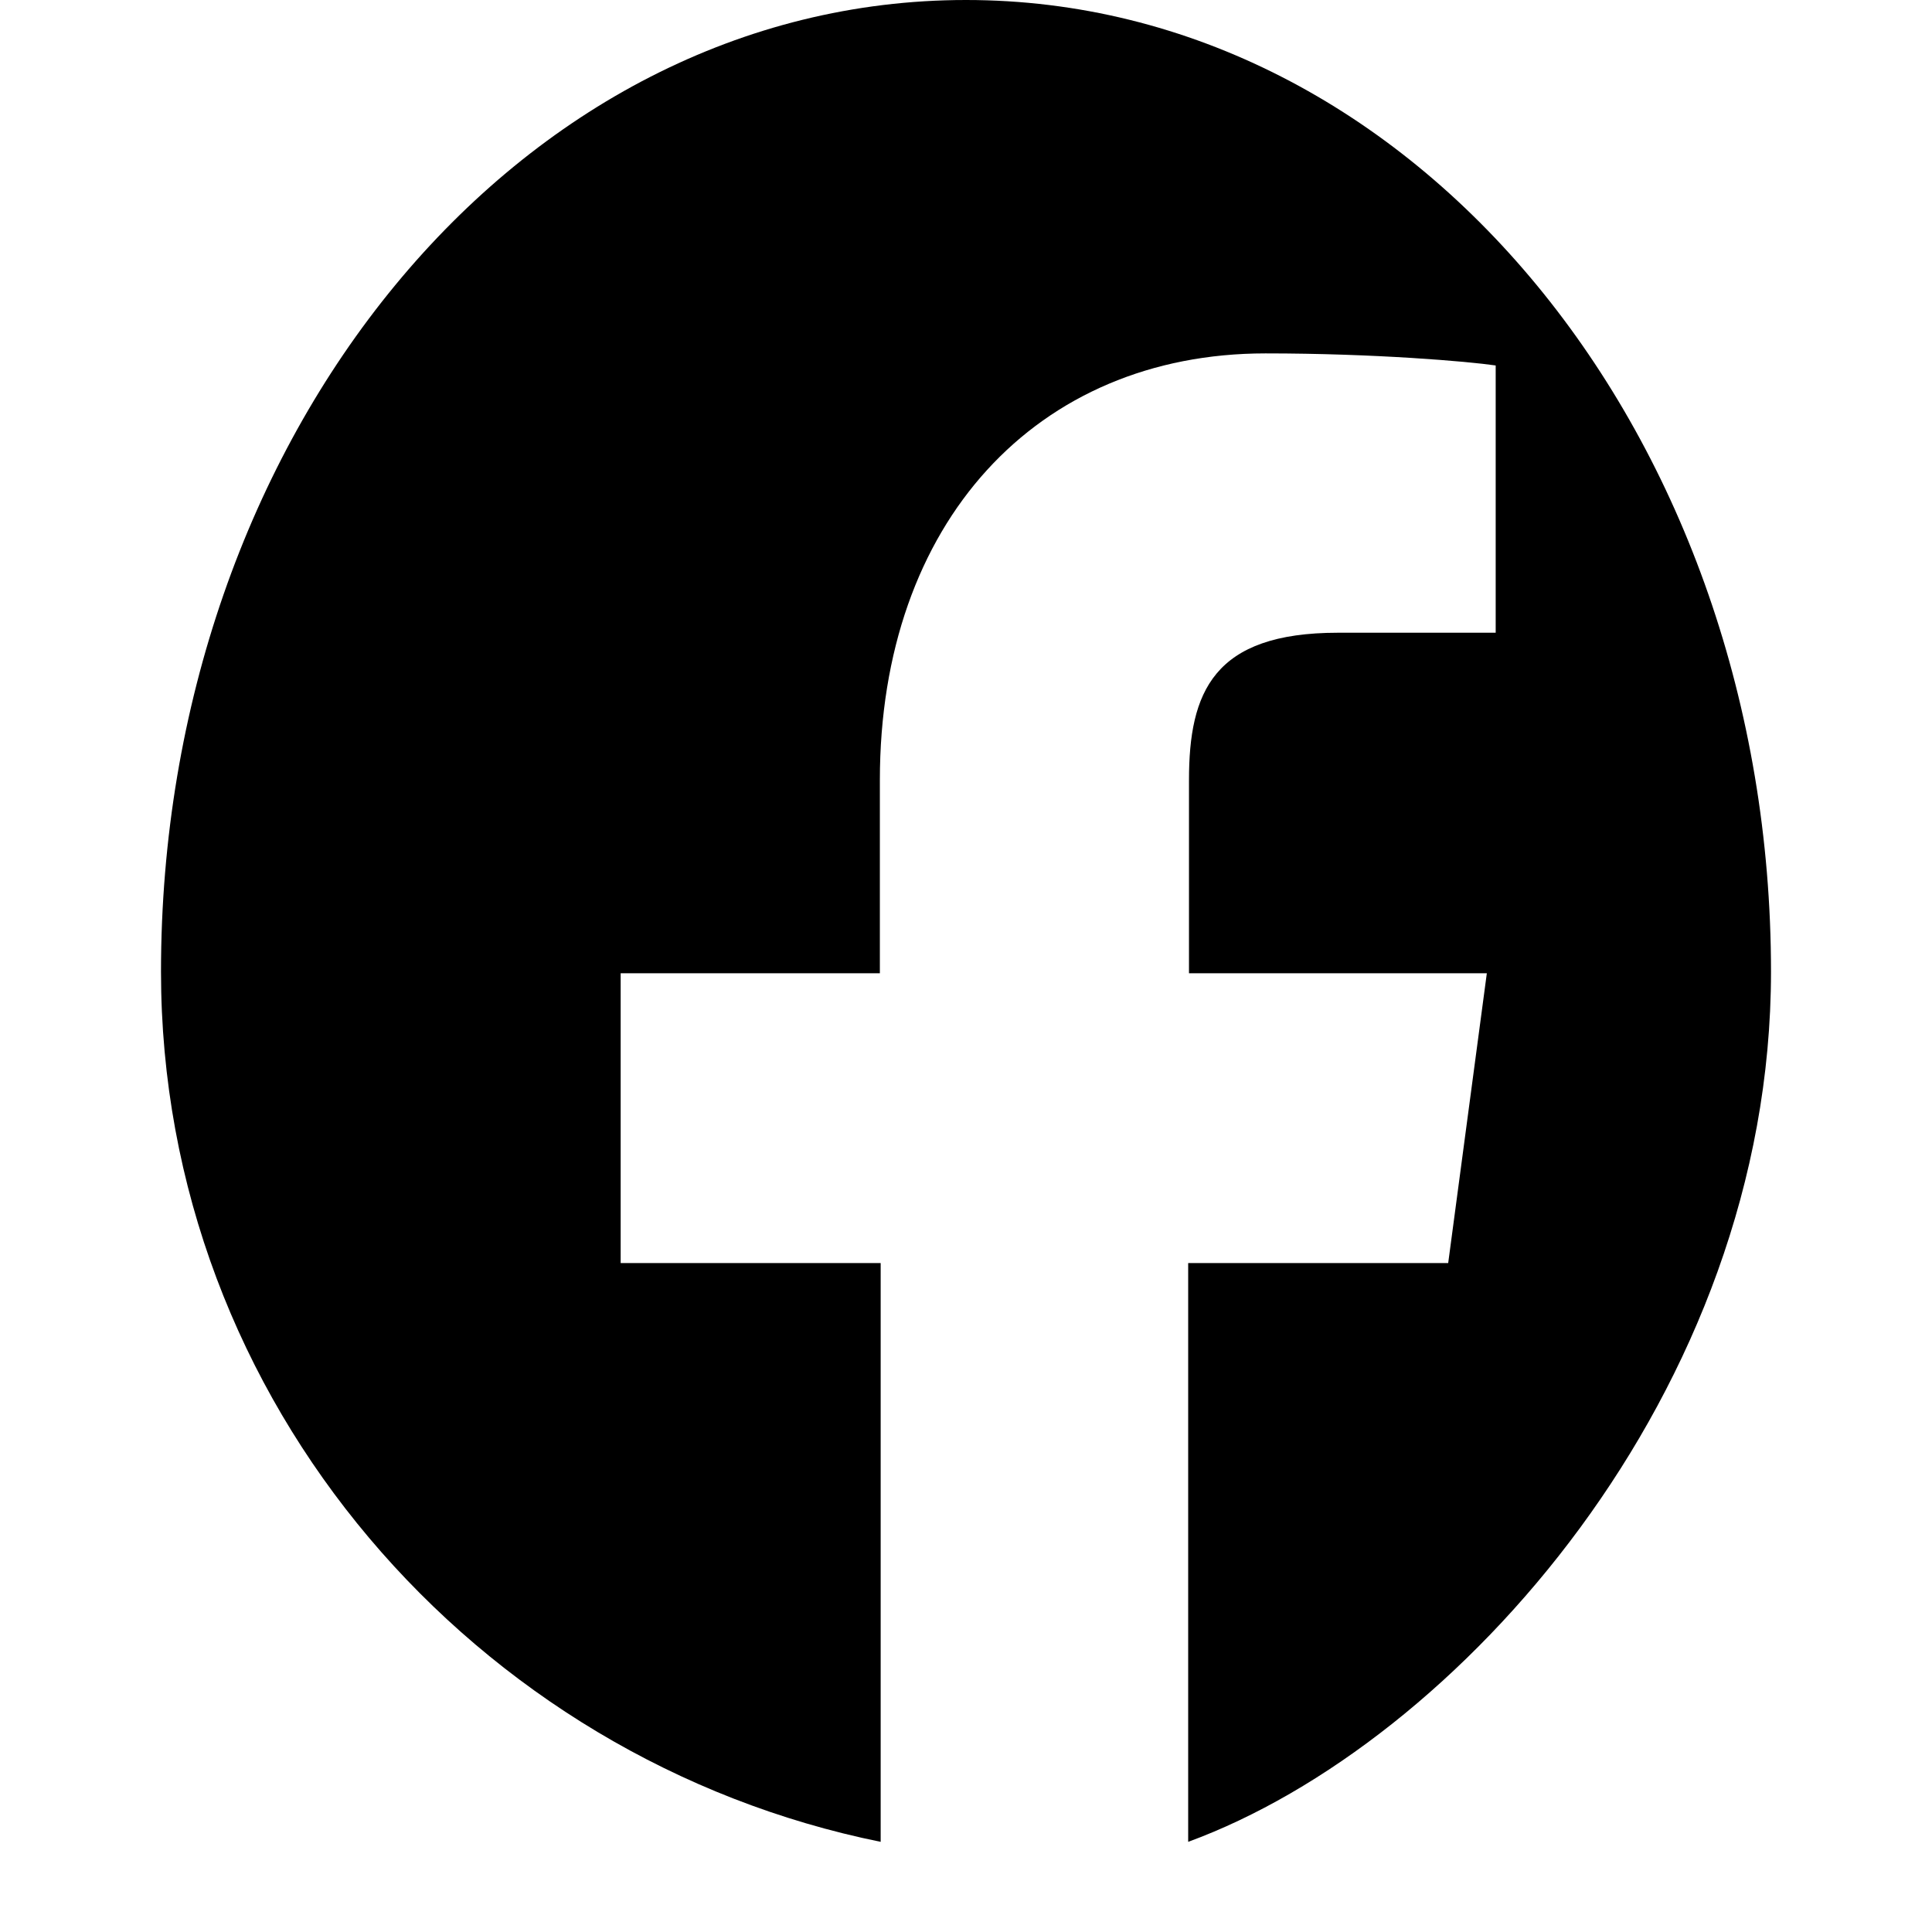
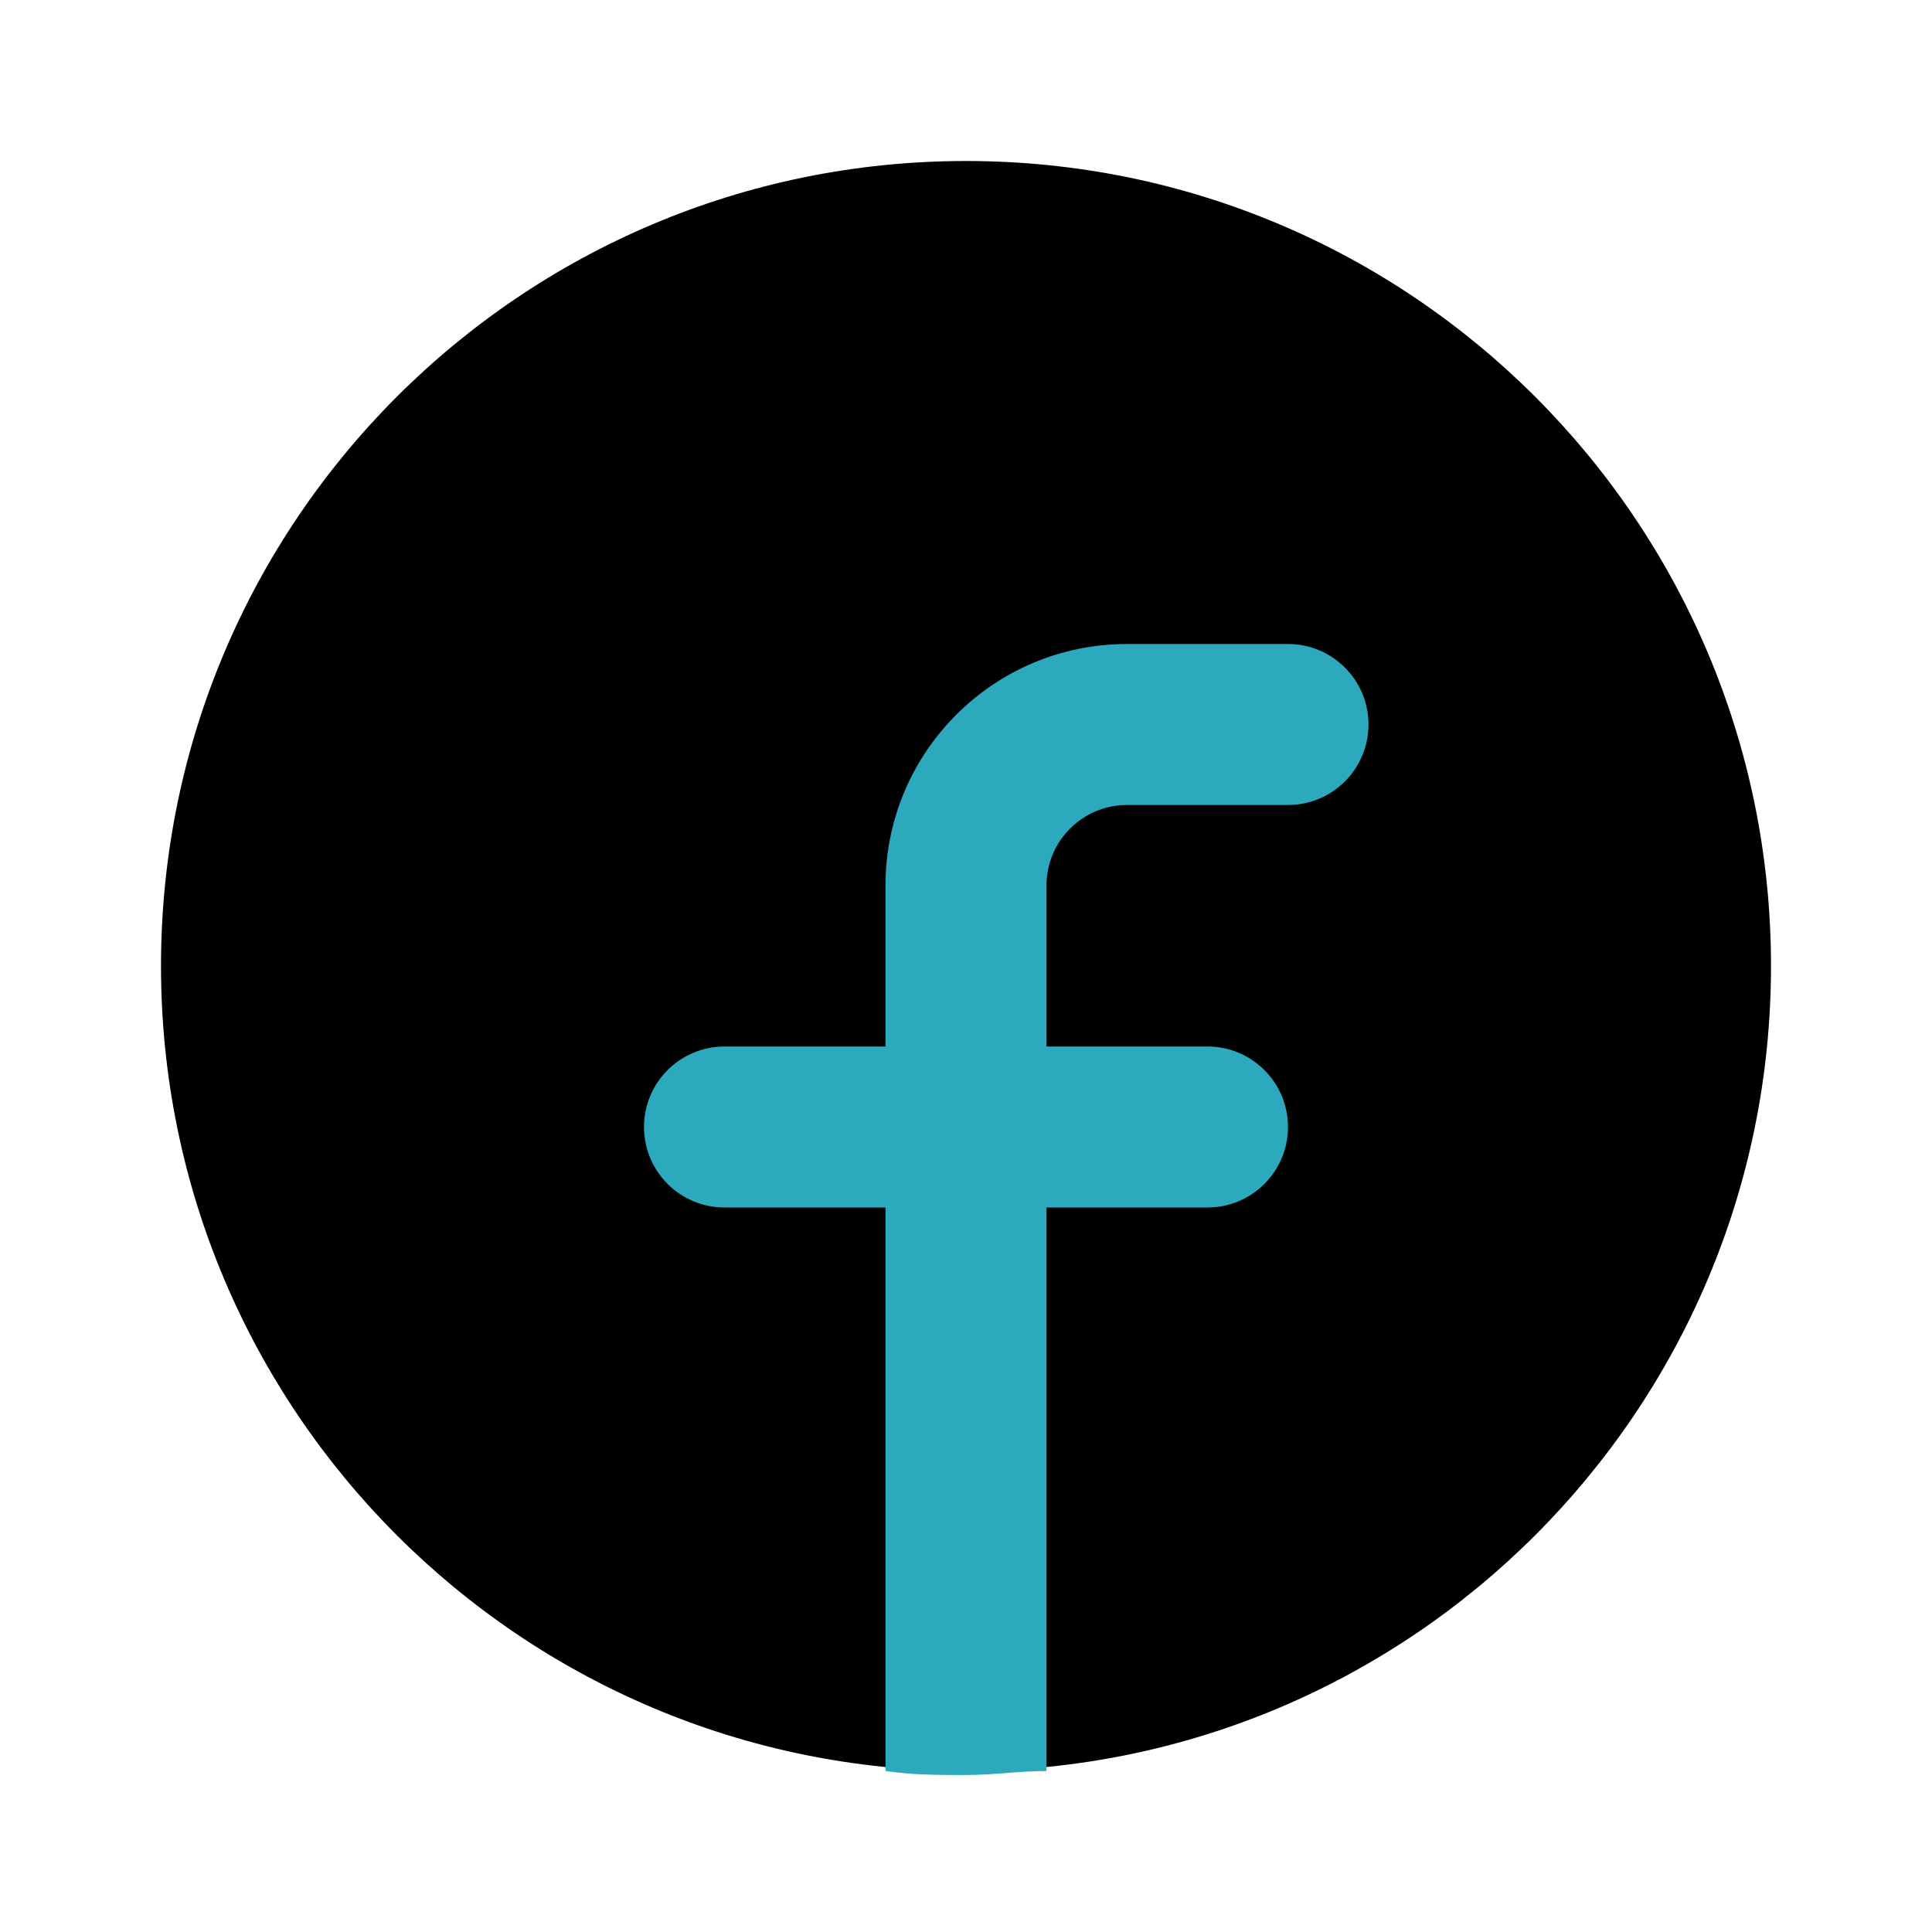
- <svg xmlns="http://www.w3.org/2000/svg" viewBox="0 0 24 24" fill="currentColor">
-   <path d="M22 12.07C22 5.43 17.58 0 12 0S2 5.43 2 12.07c0 5.36 3.91 9.79 8.94 10.81V15.69H7.71v-3.6h3.22V9.69c0-3.2 1.95-5.3 4.79-5.3 1.36 0 2.52.1 2.86.15v3.32h-1.96c-1.55 0-1.85.74-1.85 1.83v2.4h3.7l-.48 3.6h-3.23V22.88C18.09 21.66 22 17.3 22 12.07z" />
+ <svg xmlns="http://www.w3.org/2000/svg" fill="#000000" width="800px" height="800px" viewBox="0 0 24 24" id="facebook-circle" data-name="Flat Color" class="icon flat-color">
+   <circle id="primary" cx="12" cy="12" r="10" style="fill: rgb(0, 0, 0);" />
+   <path id="secondary" d="M17,9a1,1,0,0,1-1,1H14a1,1,0,0,0-1,1v2h2a1,1,0,0,1,0,2H13v7c-.33,0-.66.05-1,.05s-.67,0-1-.05V15H9a1,1,0,0,1,0-2h2V11a3,3,0,0,1,3-3h2A1,1,0,0,1,17,9Z" style="fill: rgb(44, 169, 188);" />
</svg>
